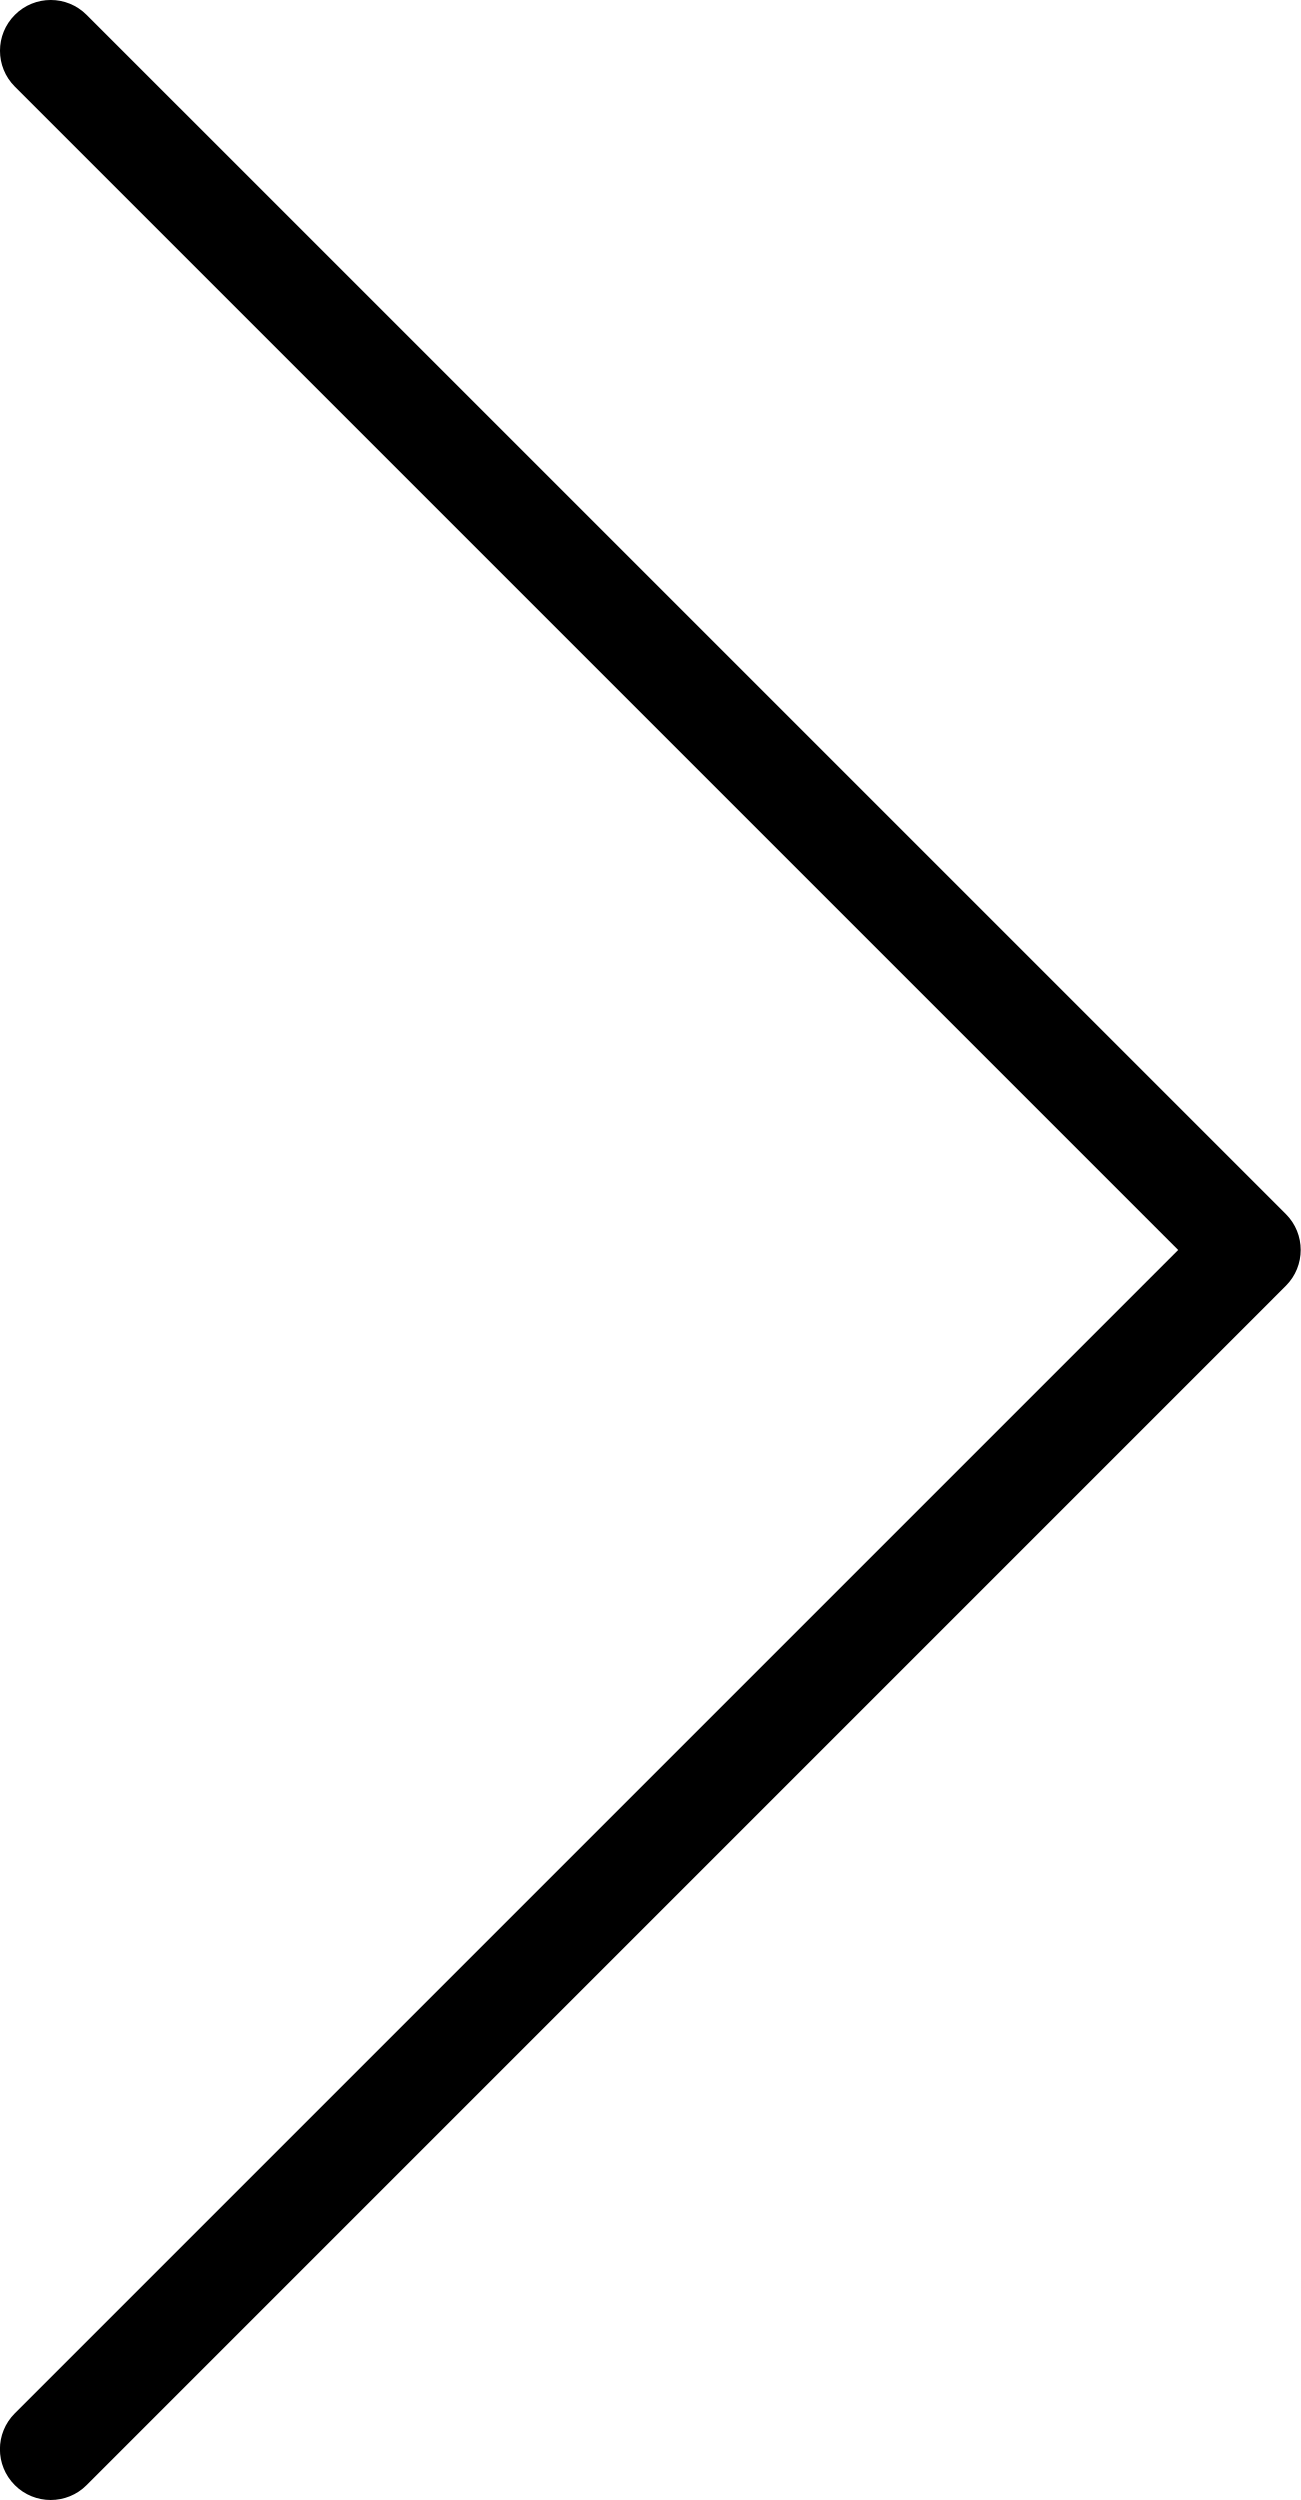
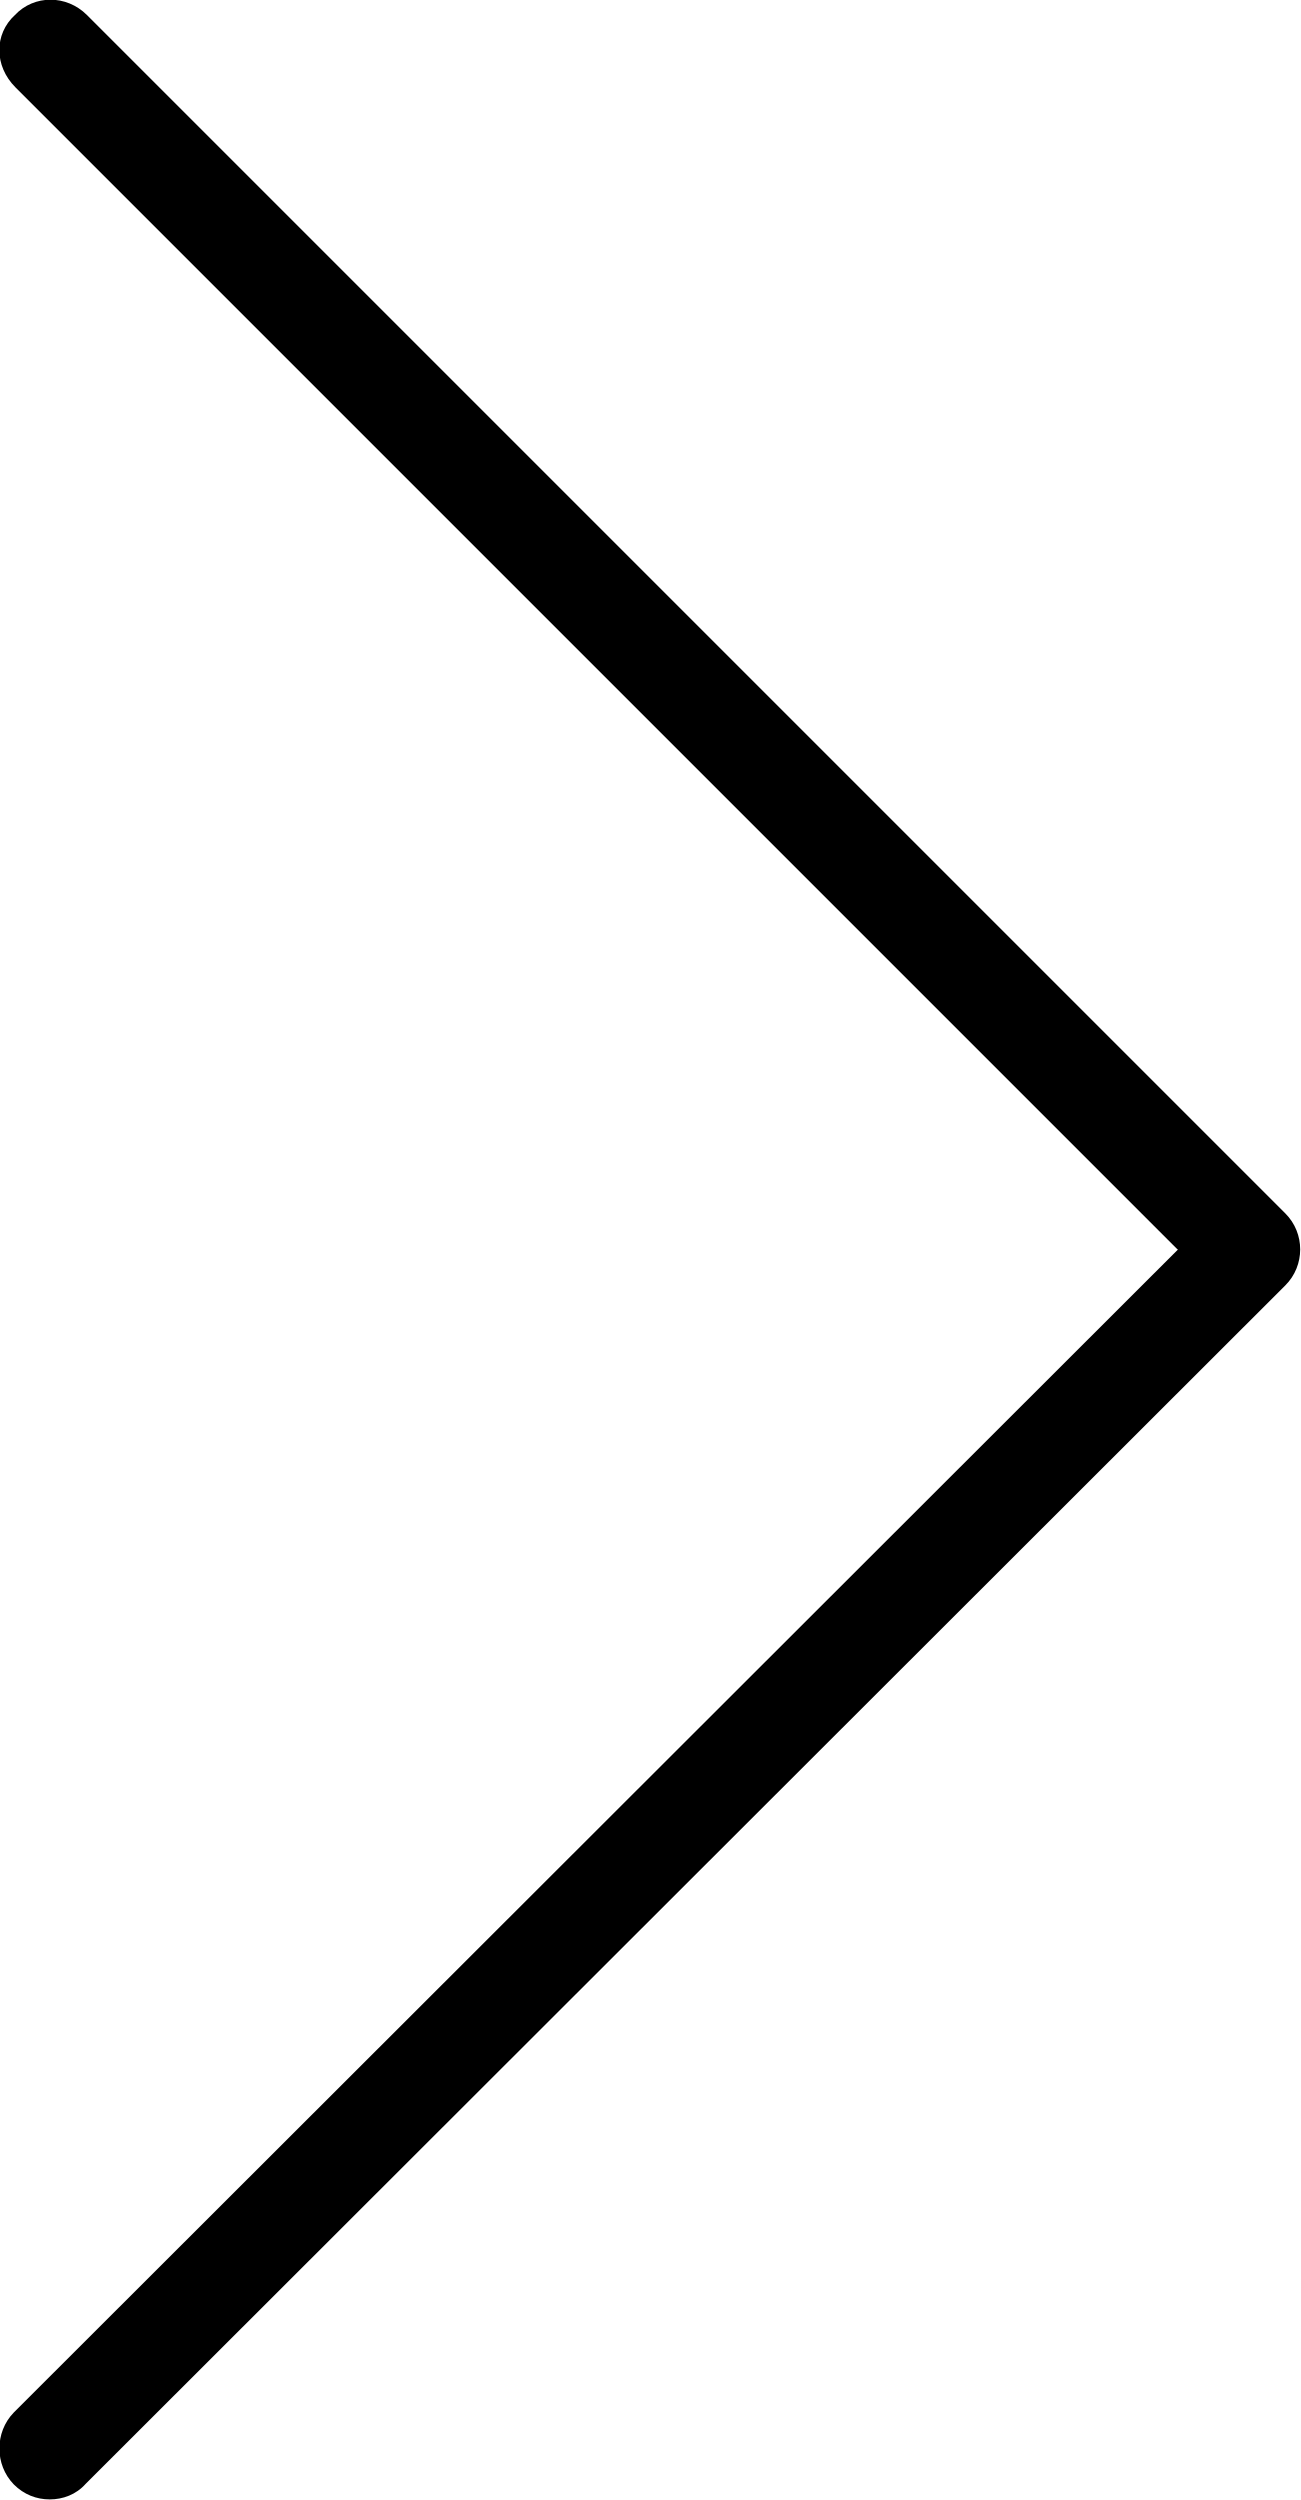
- <svg xmlns="http://www.w3.org/2000/svg" version="1.1" id="Layer_1" x="0px" y="0px" width="21.706px" height="41.719px" viewBox="0 0 21.706 41.719" enable-background="new 0 0 21.706 41.719" xml:space="preserve">
-   <path d="M19.661,20.859L0.248,1.446c-0.331-0.331-0.331-0.867,0-1.198c0.33-0.331,0.867-0.331,1.197,0l20.013,20.012 c0.33,0.33,0.33,0.867,0,1.197L1.445,41.471c-0.164,0.165-0.382,0.248-0.599,0.248s-0.434-0.083-0.599-0.248 c-0.331-0.331-0.331-0.867,0-1.198L19.661,20.859z" />
+ <svg xmlns="http://www.w3.org/2000/svg" viewBox="0 0 21.71 41.72">
+   <path d="M19.66 20.86L.26 1.46C-.1 1.1-.1.57.25.25c.32-.34.86-.34 1.2 0l20 20c.33.33.33.87 0 1.2l-20.02 20c-.16.18-.38.26-.6.26s-.43-.08-.6-.25c-.32-.33-.32-.87 0-1.2l19.42-19.4z" />
</svg>
